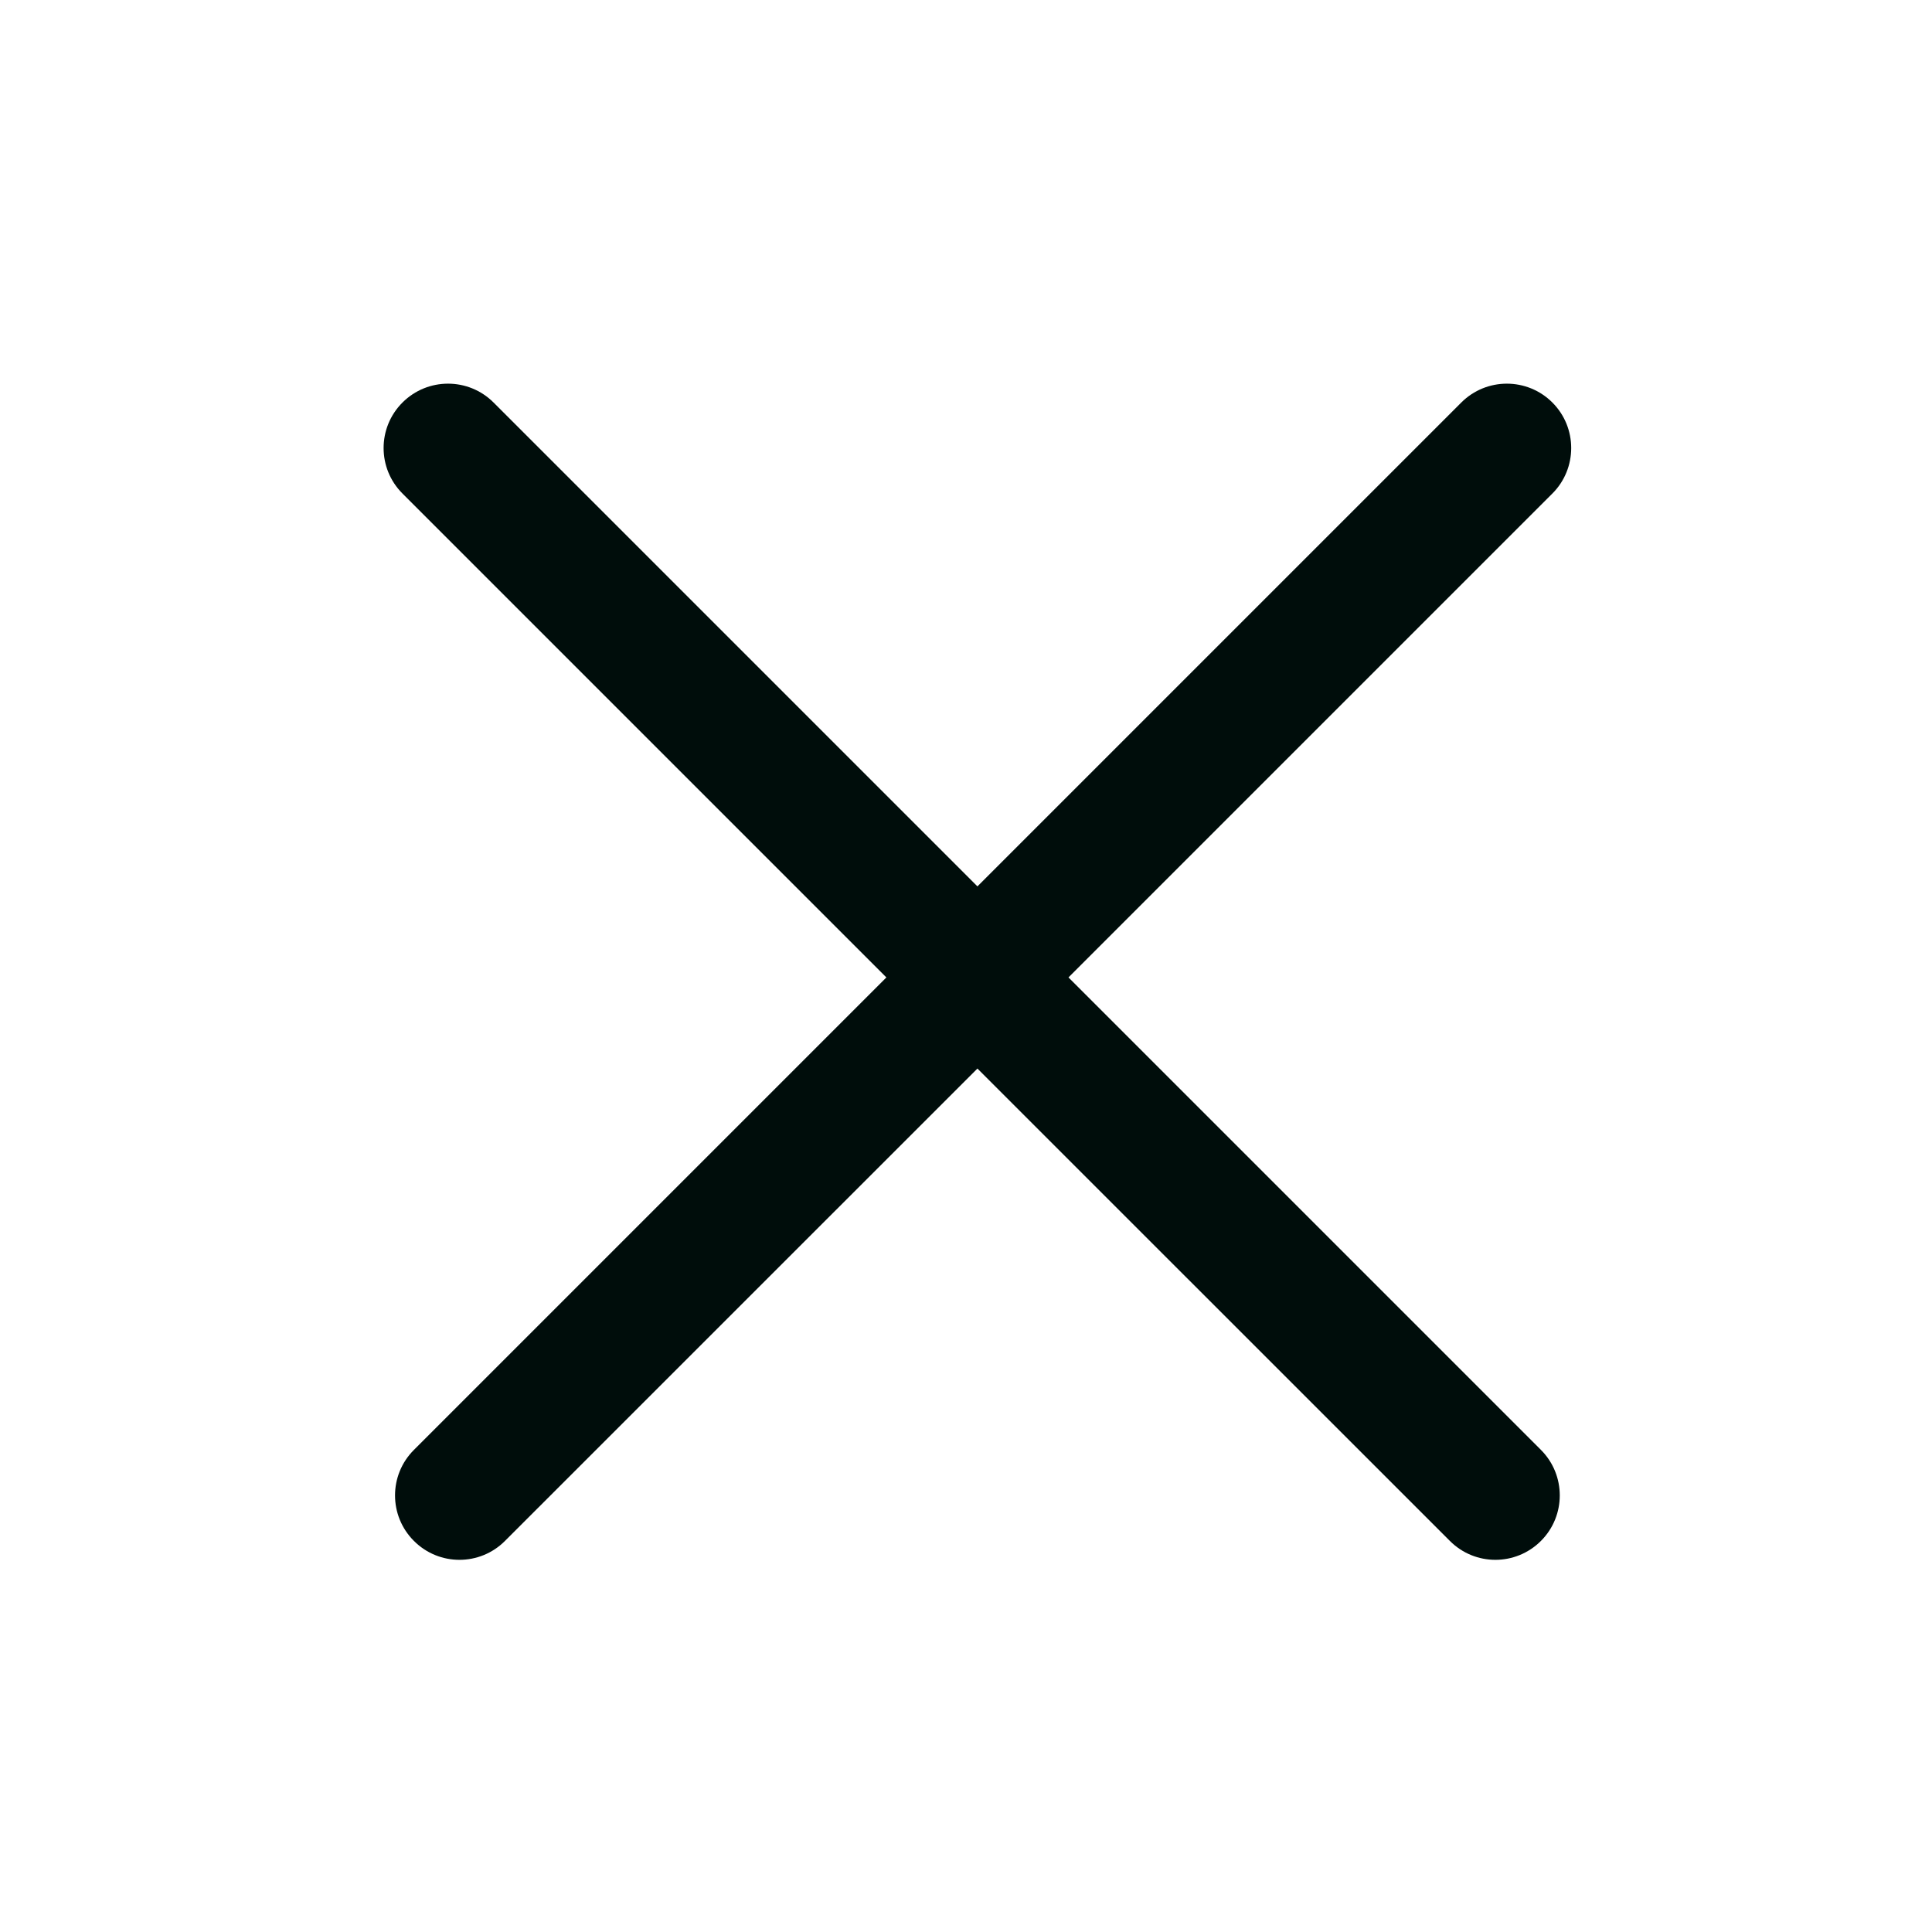
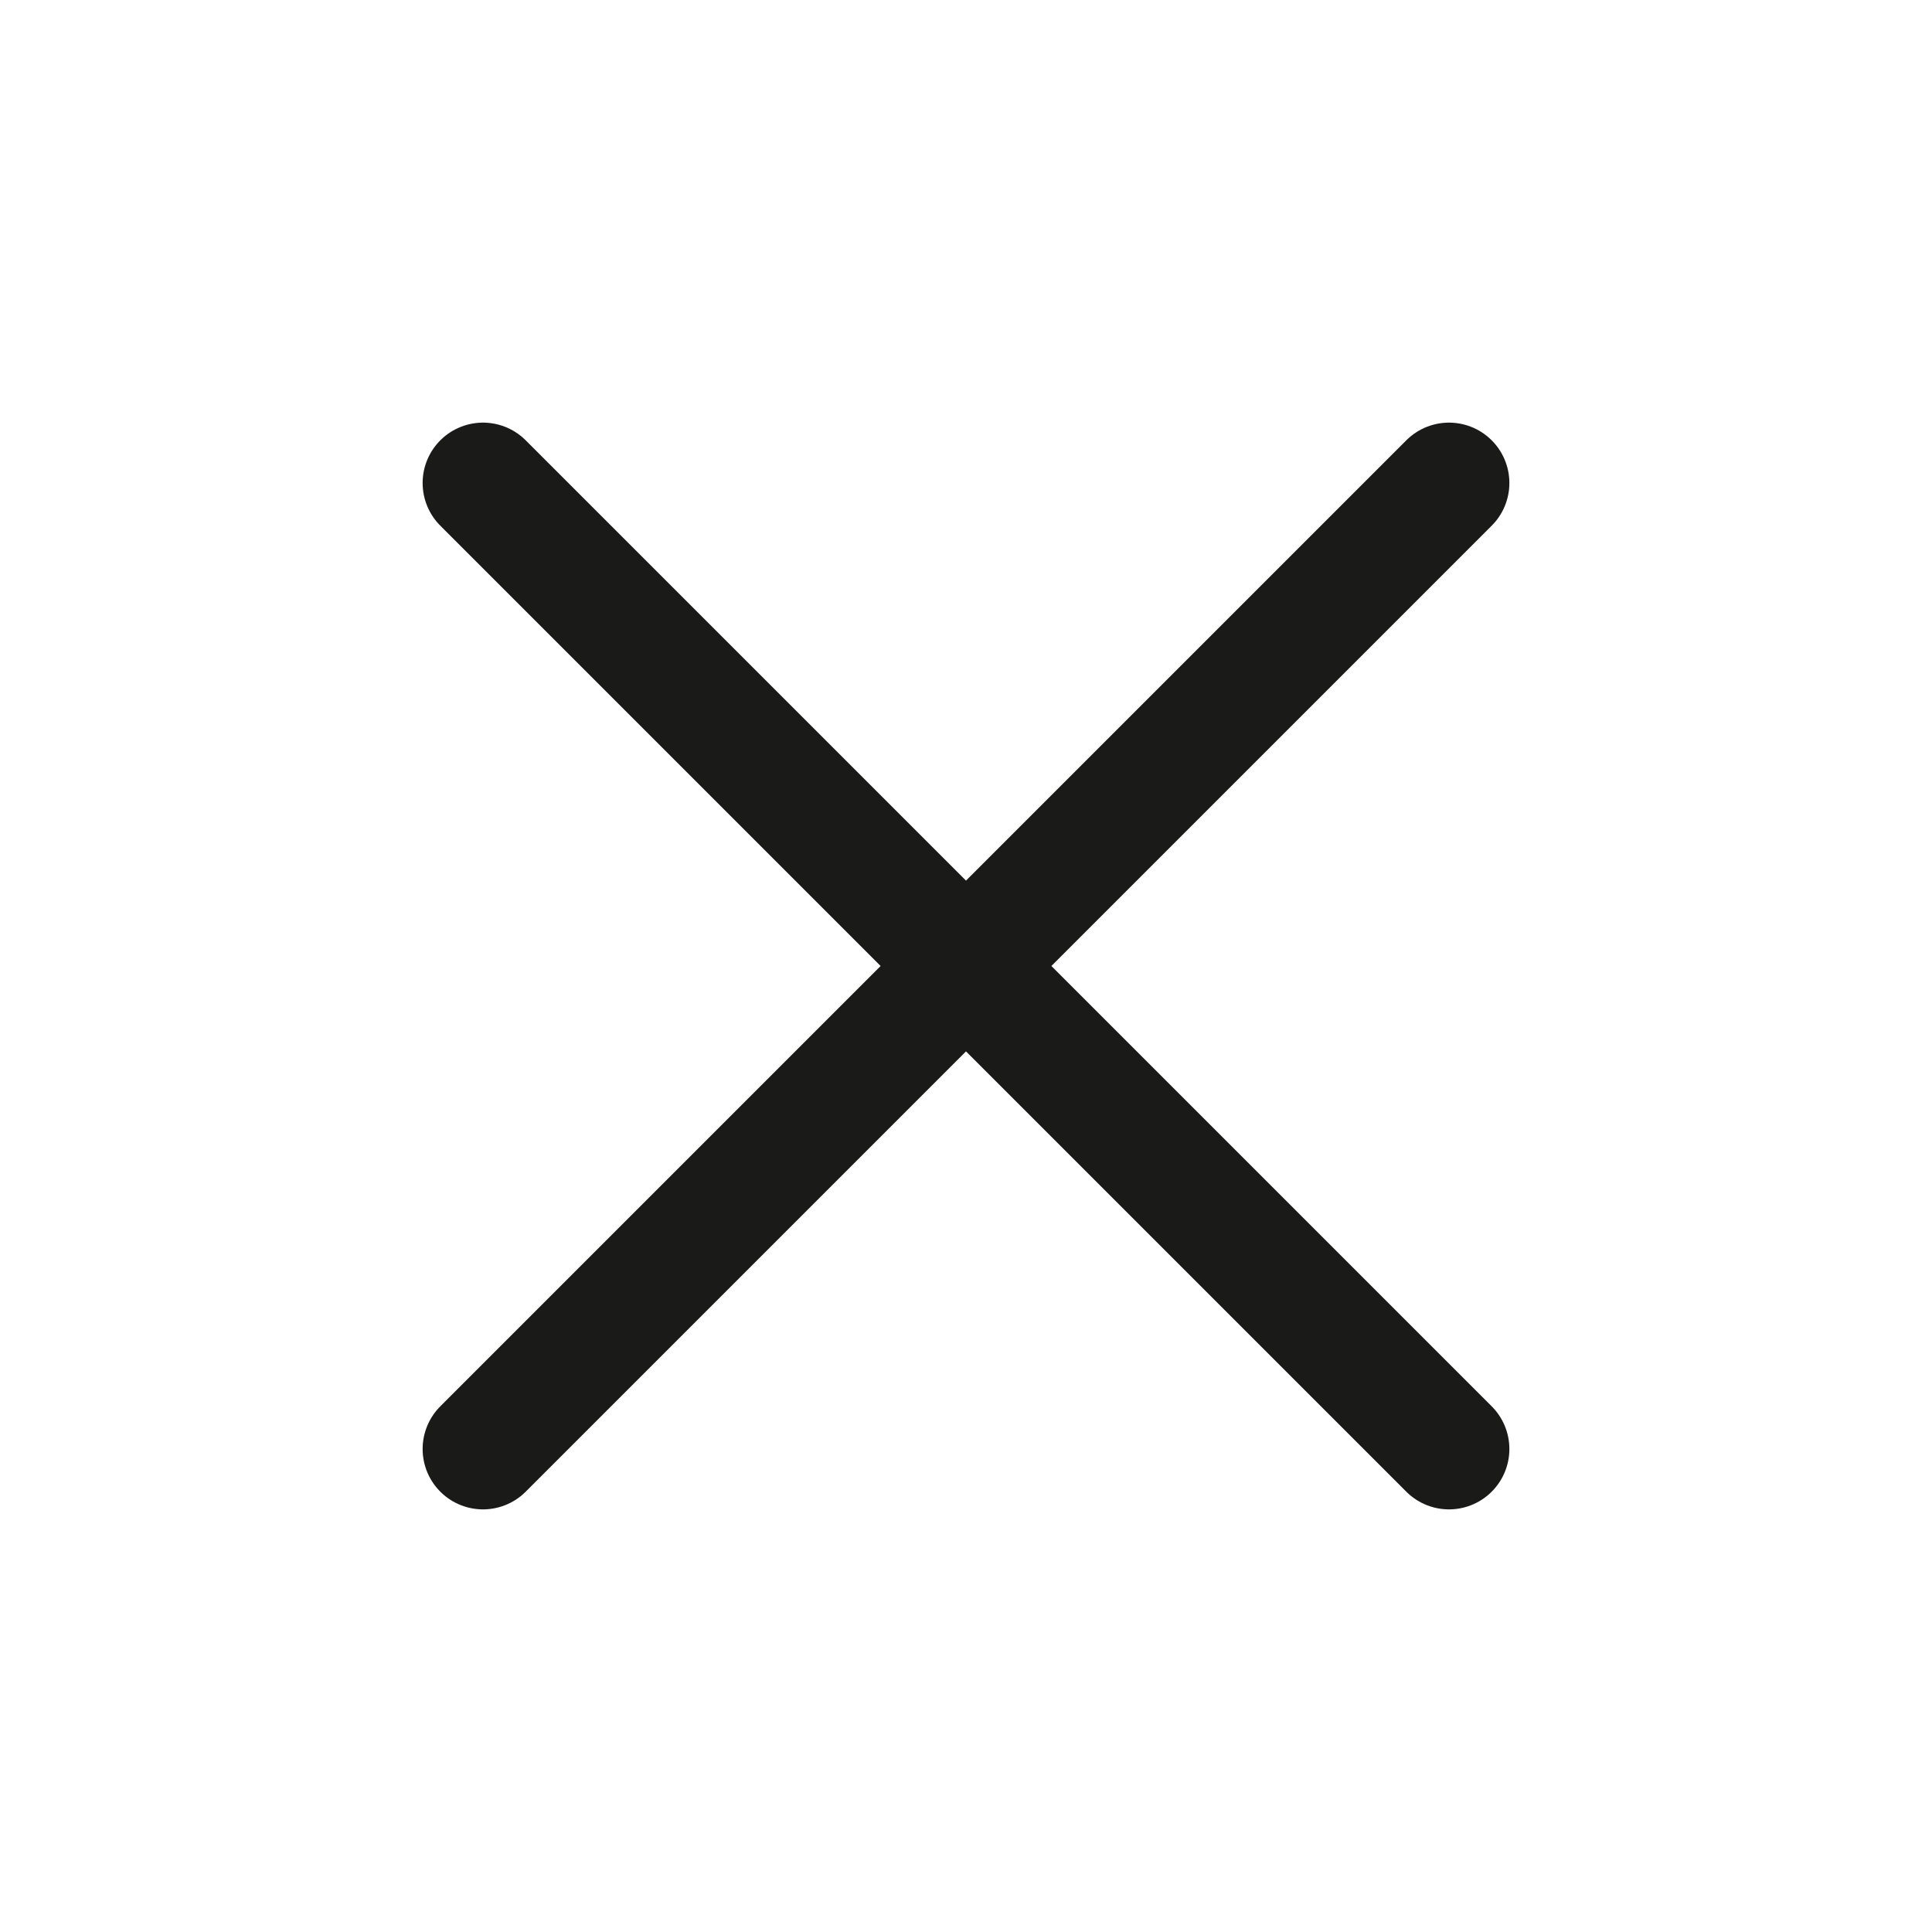
- <svg xmlns="http://www.w3.org/2000/svg" width="24" height="24" viewBox="0 0 24 24" fill="none">
-   <path fill-rule="evenodd" clip-rule="evenodd" d="M18.011 19.142C18.323 19.455 18.829 19.455 19.142 19.142C19.454 18.83 19.454 18.323 19.142 18.011L13.273 12.142L19.284 6.131C19.596 5.819 19.596 5.312 19.284 5C18.972 4.688 18.465 4.688 18.153 5L12.142 11.011L6.131 5C5.819 4.688 5.312 4.688 5 5C4.687 5.312 4.687 5.819 5 6.131L11.011 12.142L5.142 18.011C4.829 18.323 4.829 18.83 5.142 19.142C5.454 19.455 5.961 19.455 6.273 19.142L12.142 13.274L18.011 19.142Z" fill="#000D0B" />
+ <svg xmlns="http://www.w3.org/2000/svg" width="32" height="32" viewBox="0 0 32 32" fill="none">
+   <path d="M24 24L8 8L24 24ZM24 8L8 24L24 8Z" fill="#1A1A19" />
+   <path d="M24 24L8 8M24 8L8 24" stroke="#1A1A19" stroke-width="2" stroke-linecap="round" stroke-linejoin="round" />
</svg>
